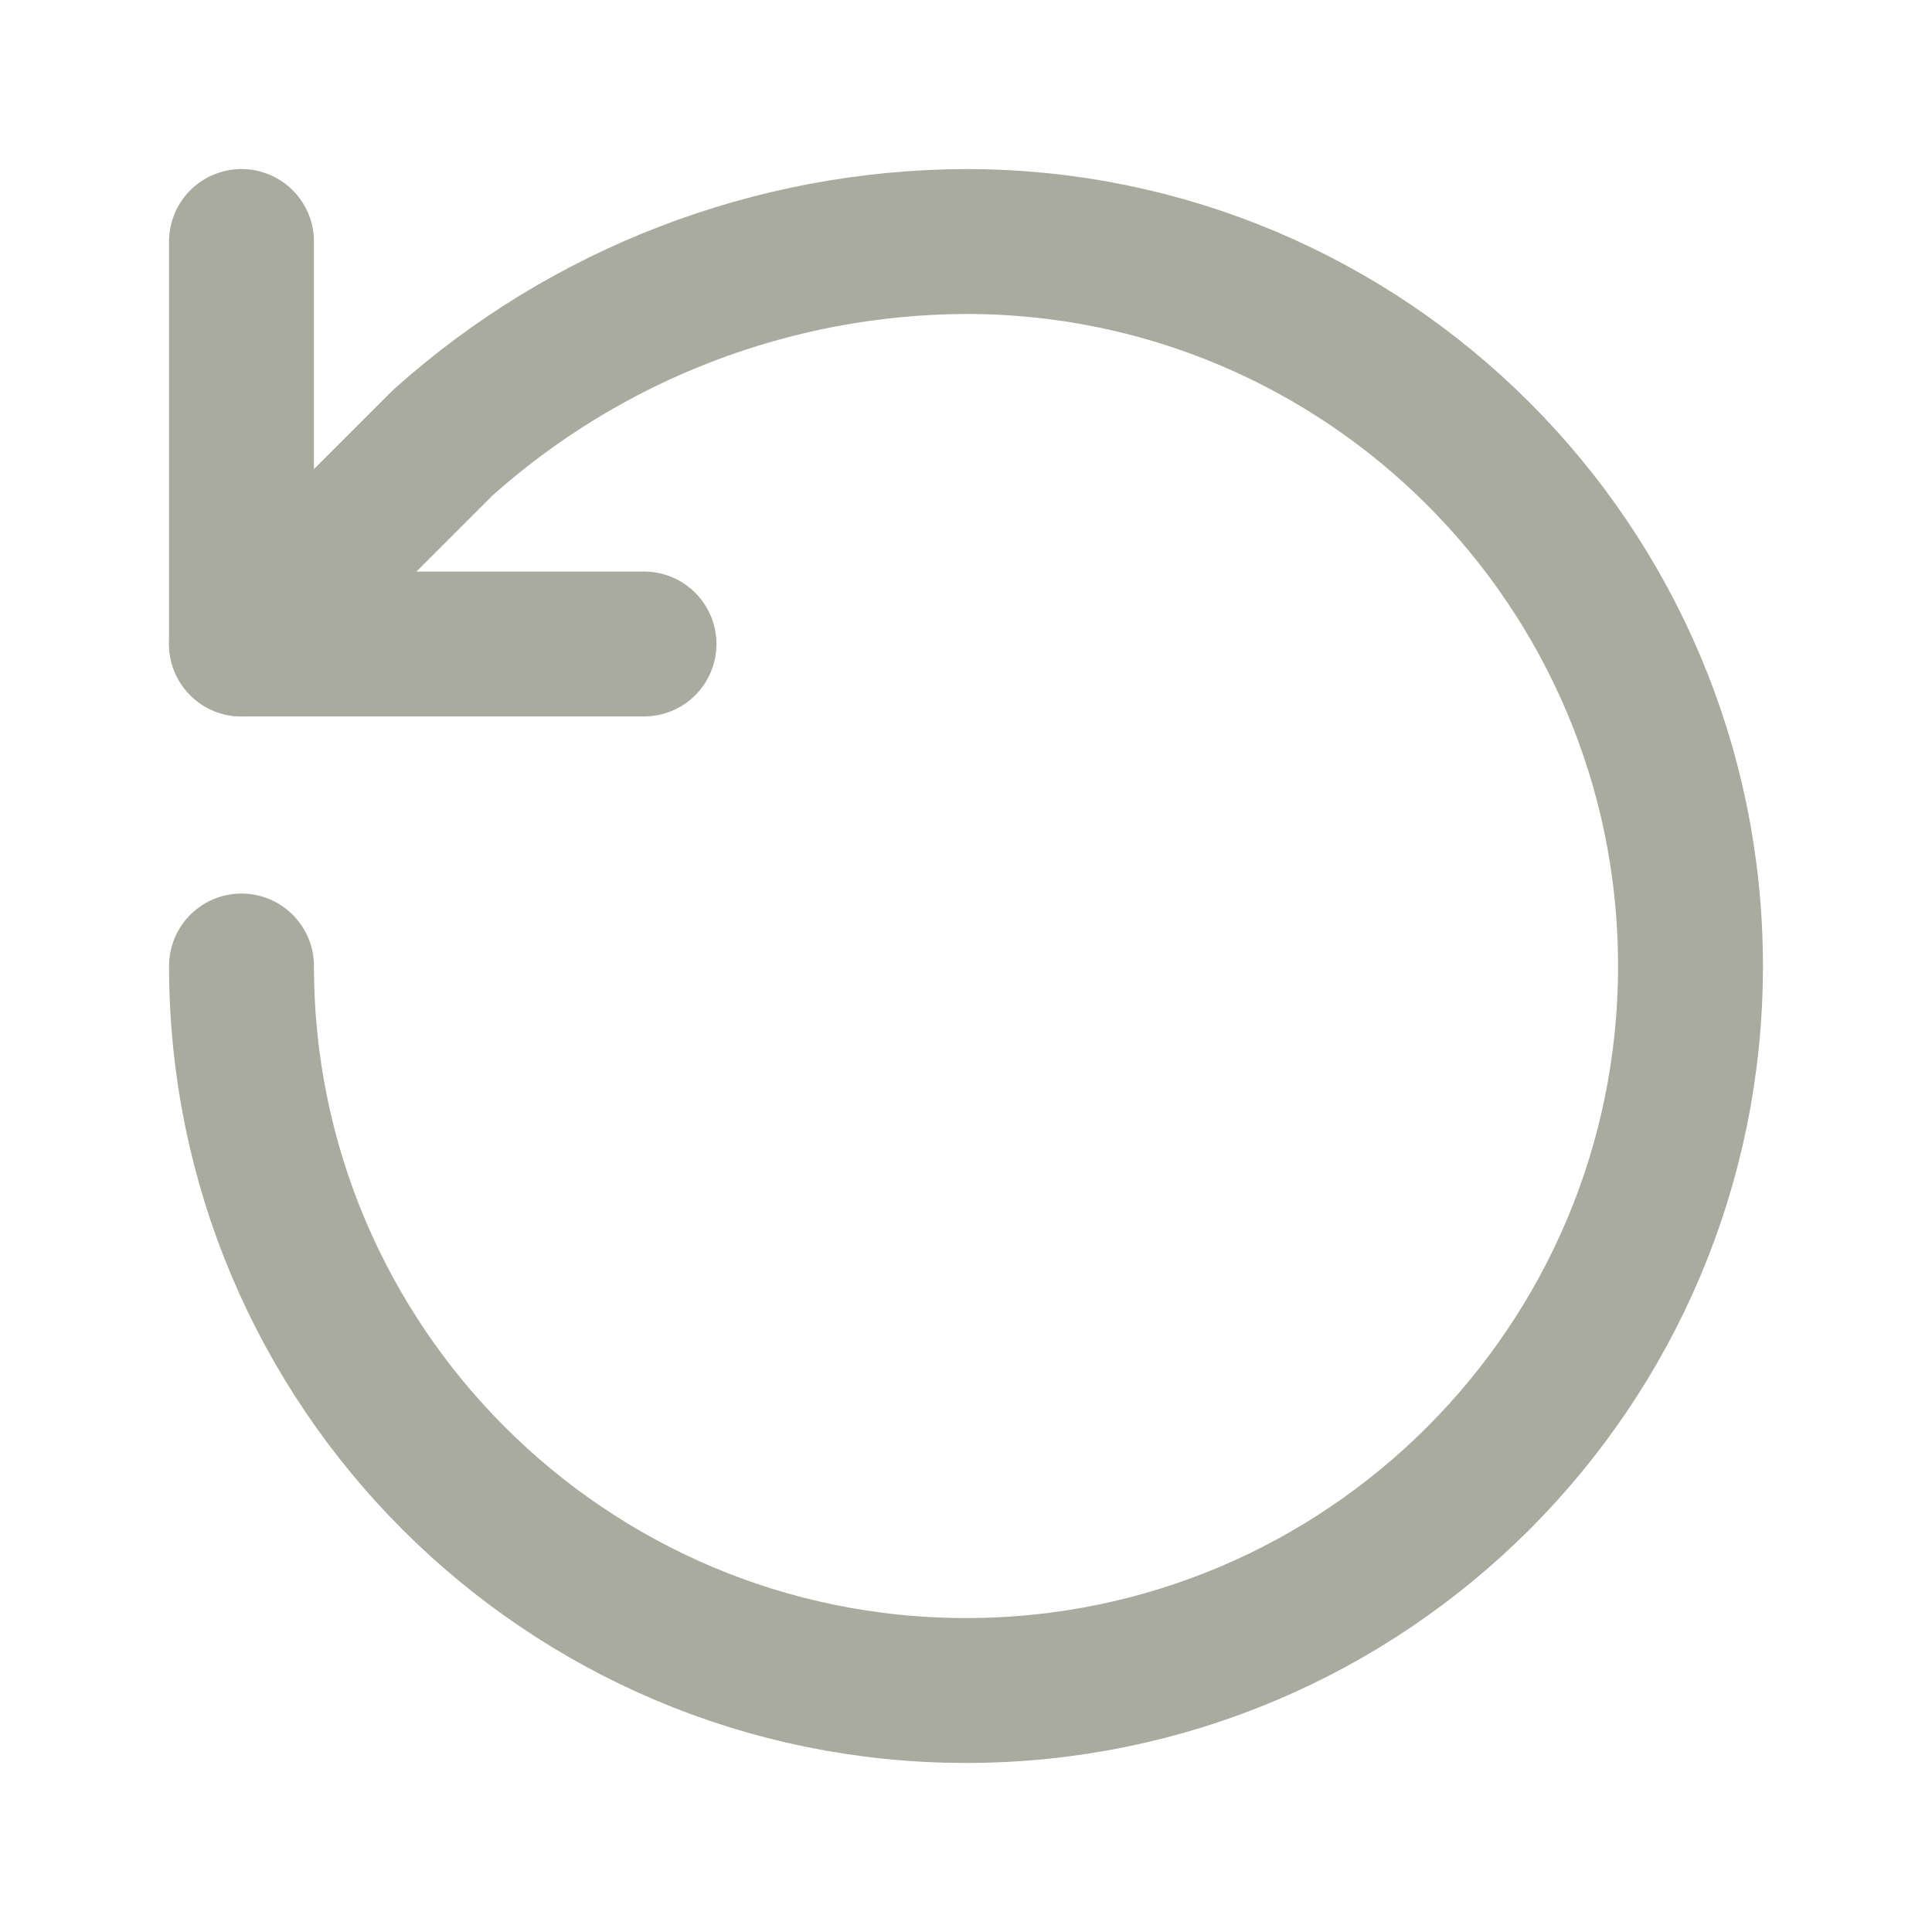
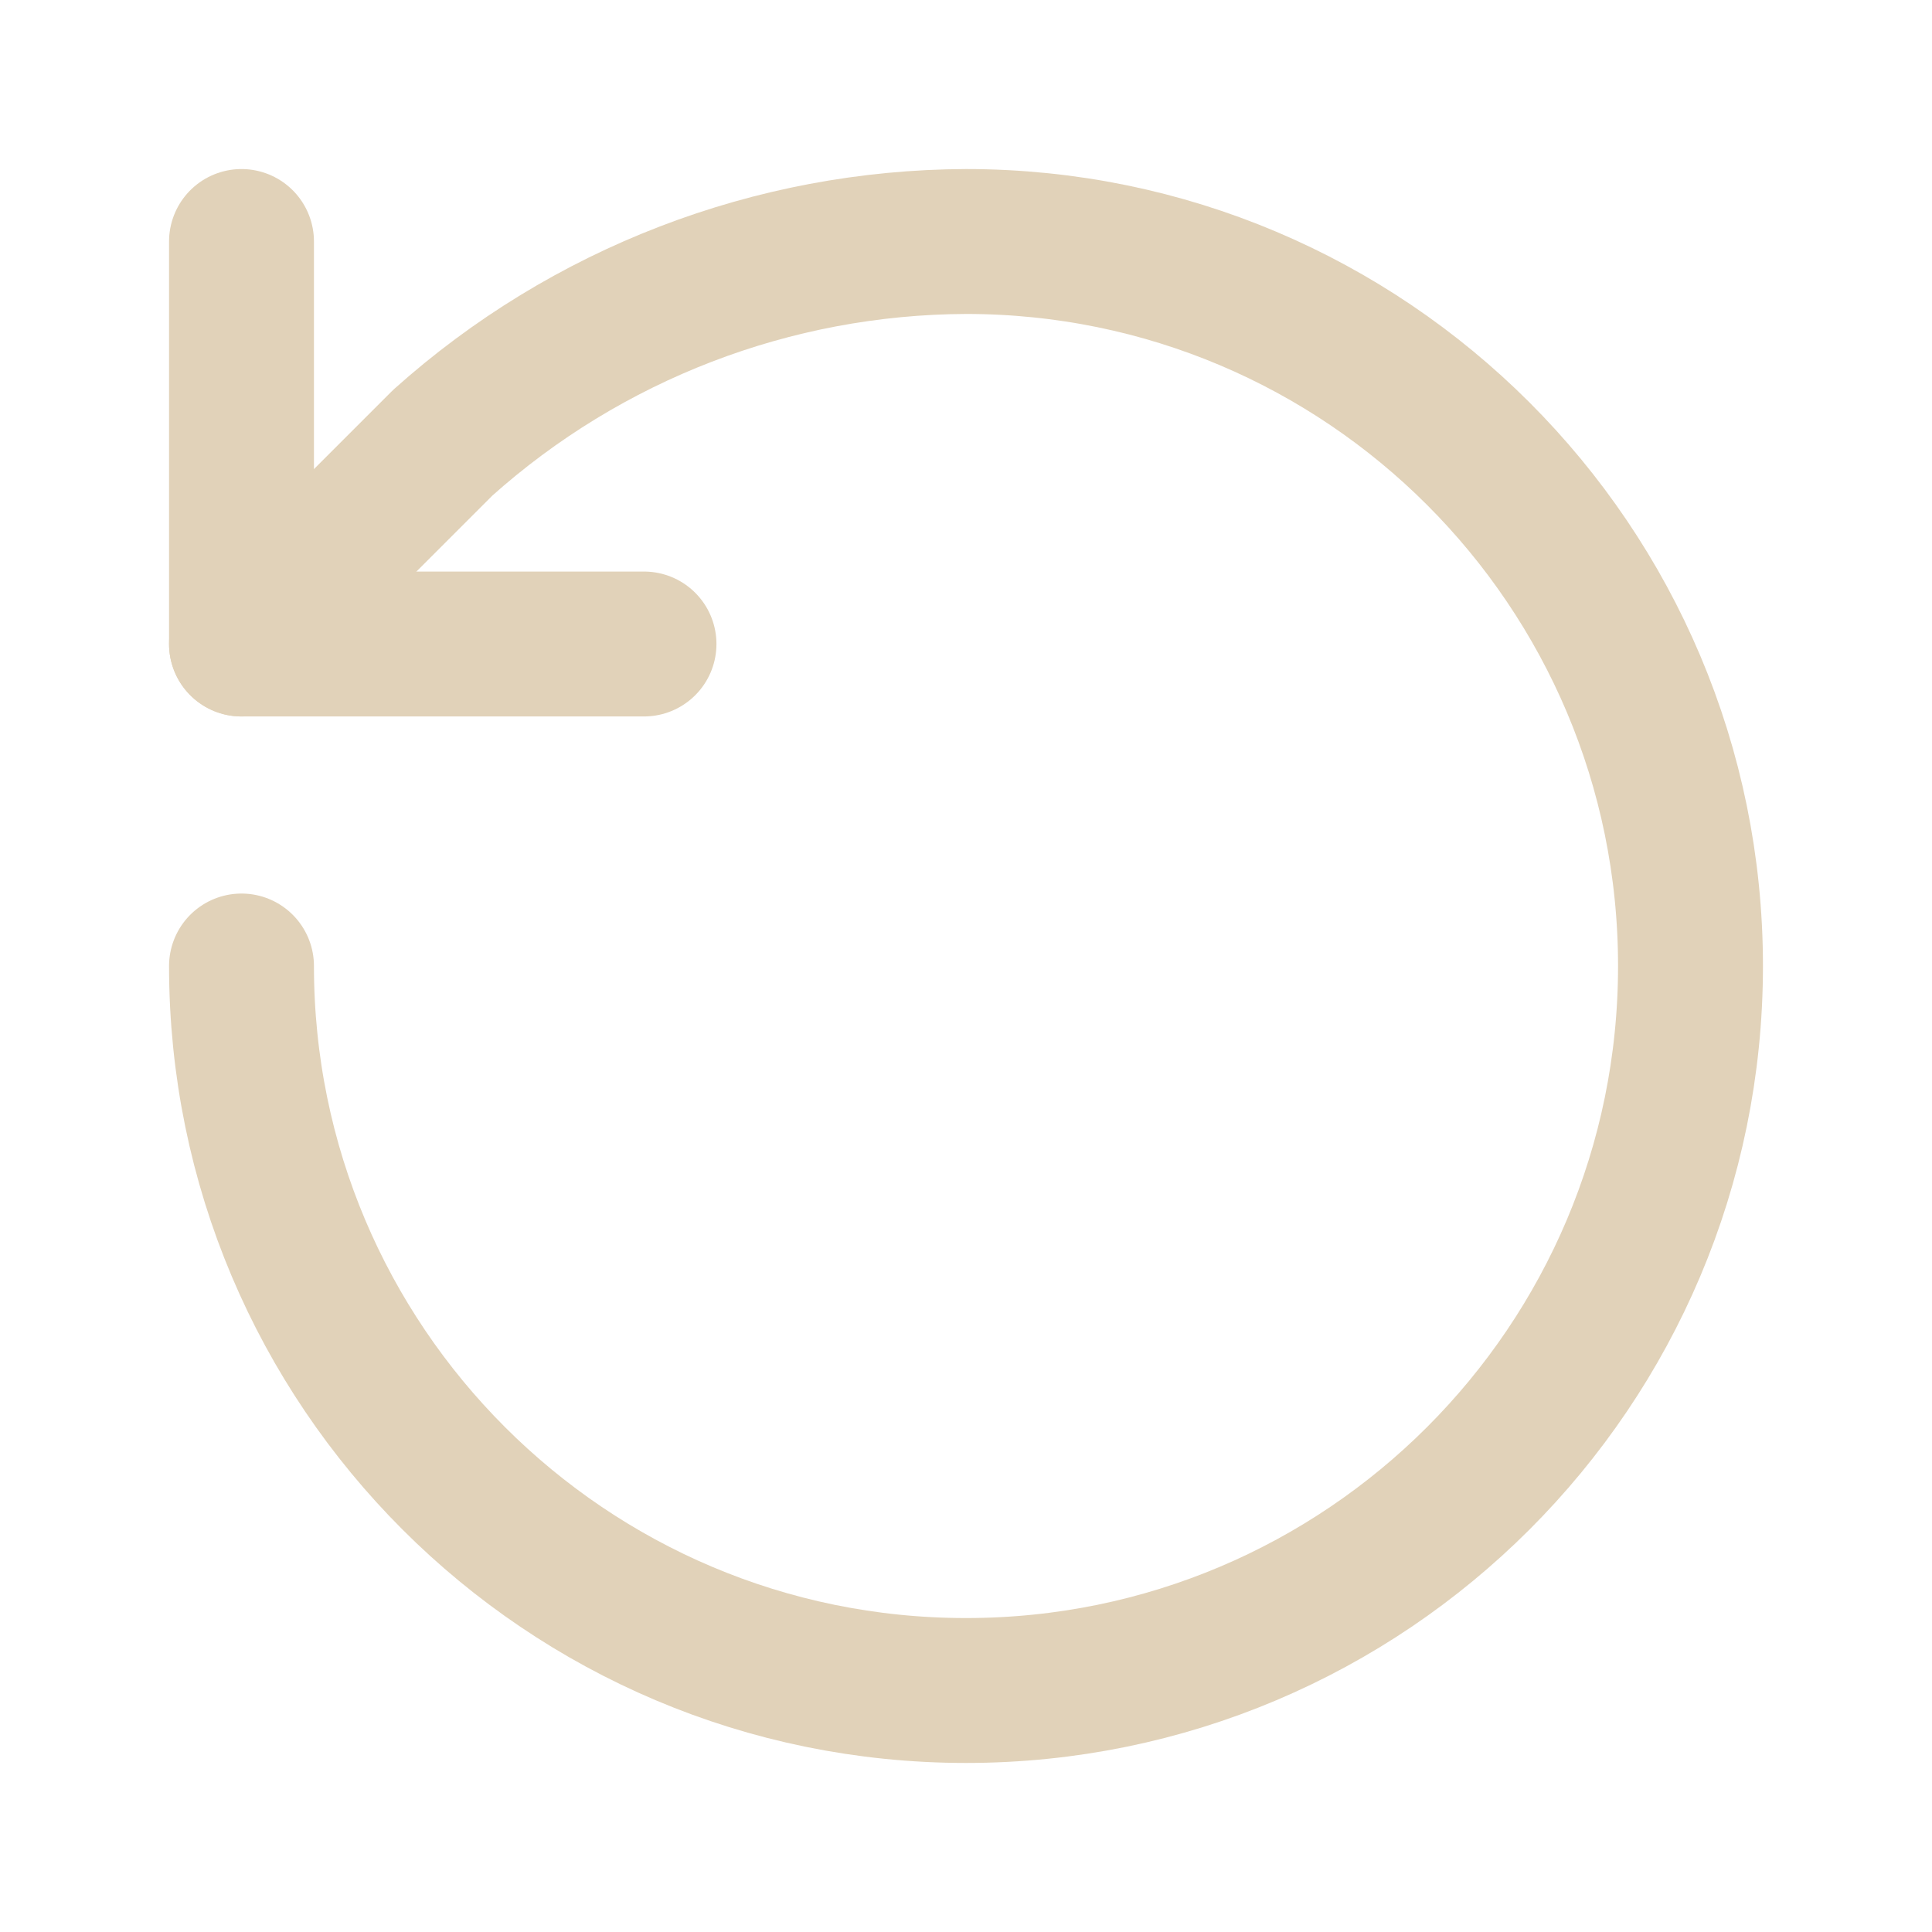
- <svg xmlns="http://www.w3.org/2000/svg" viewBox="0 0 24 24" fill="none" stroke="#A8AB9E" stroke-width="1.8" stroke-linecap="round" stroke-linejoin="round">
+ <svg xmlns="http://www.w3.org/2000/svg" viewBox="0 0 24 24" fill="none" stroke="#E1D2B9" stroke-width="1.8" stroke-linecap="round" stroke-linejoin="round">
  <path d="M3 12a9 9 0 1 0 9-9 9.8 9.8 0 0 0-6.5 2.5L3 8" />
  <polyline points="3 3 3 8 8 8" />
</svg>
